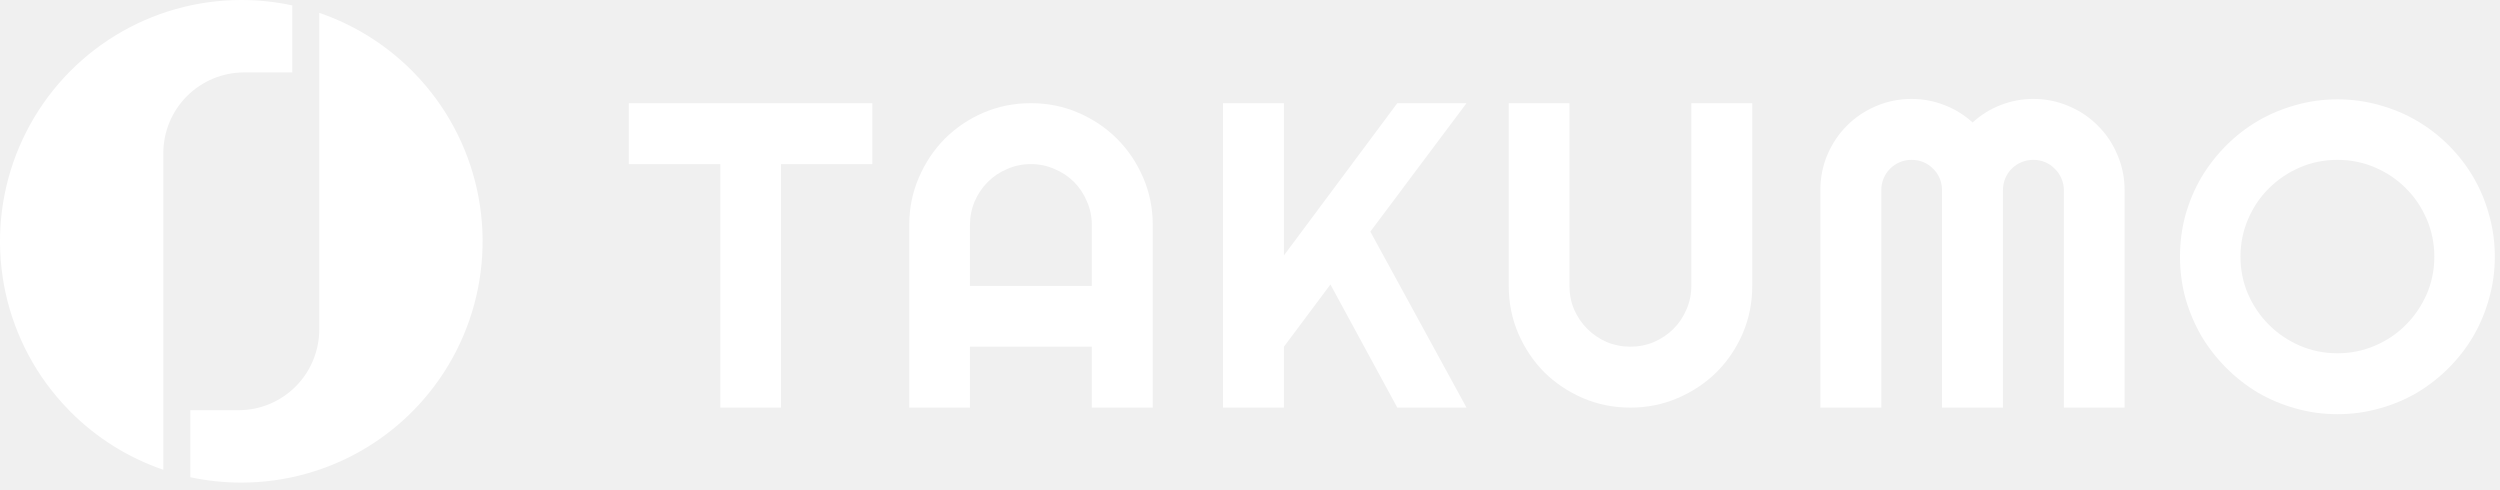
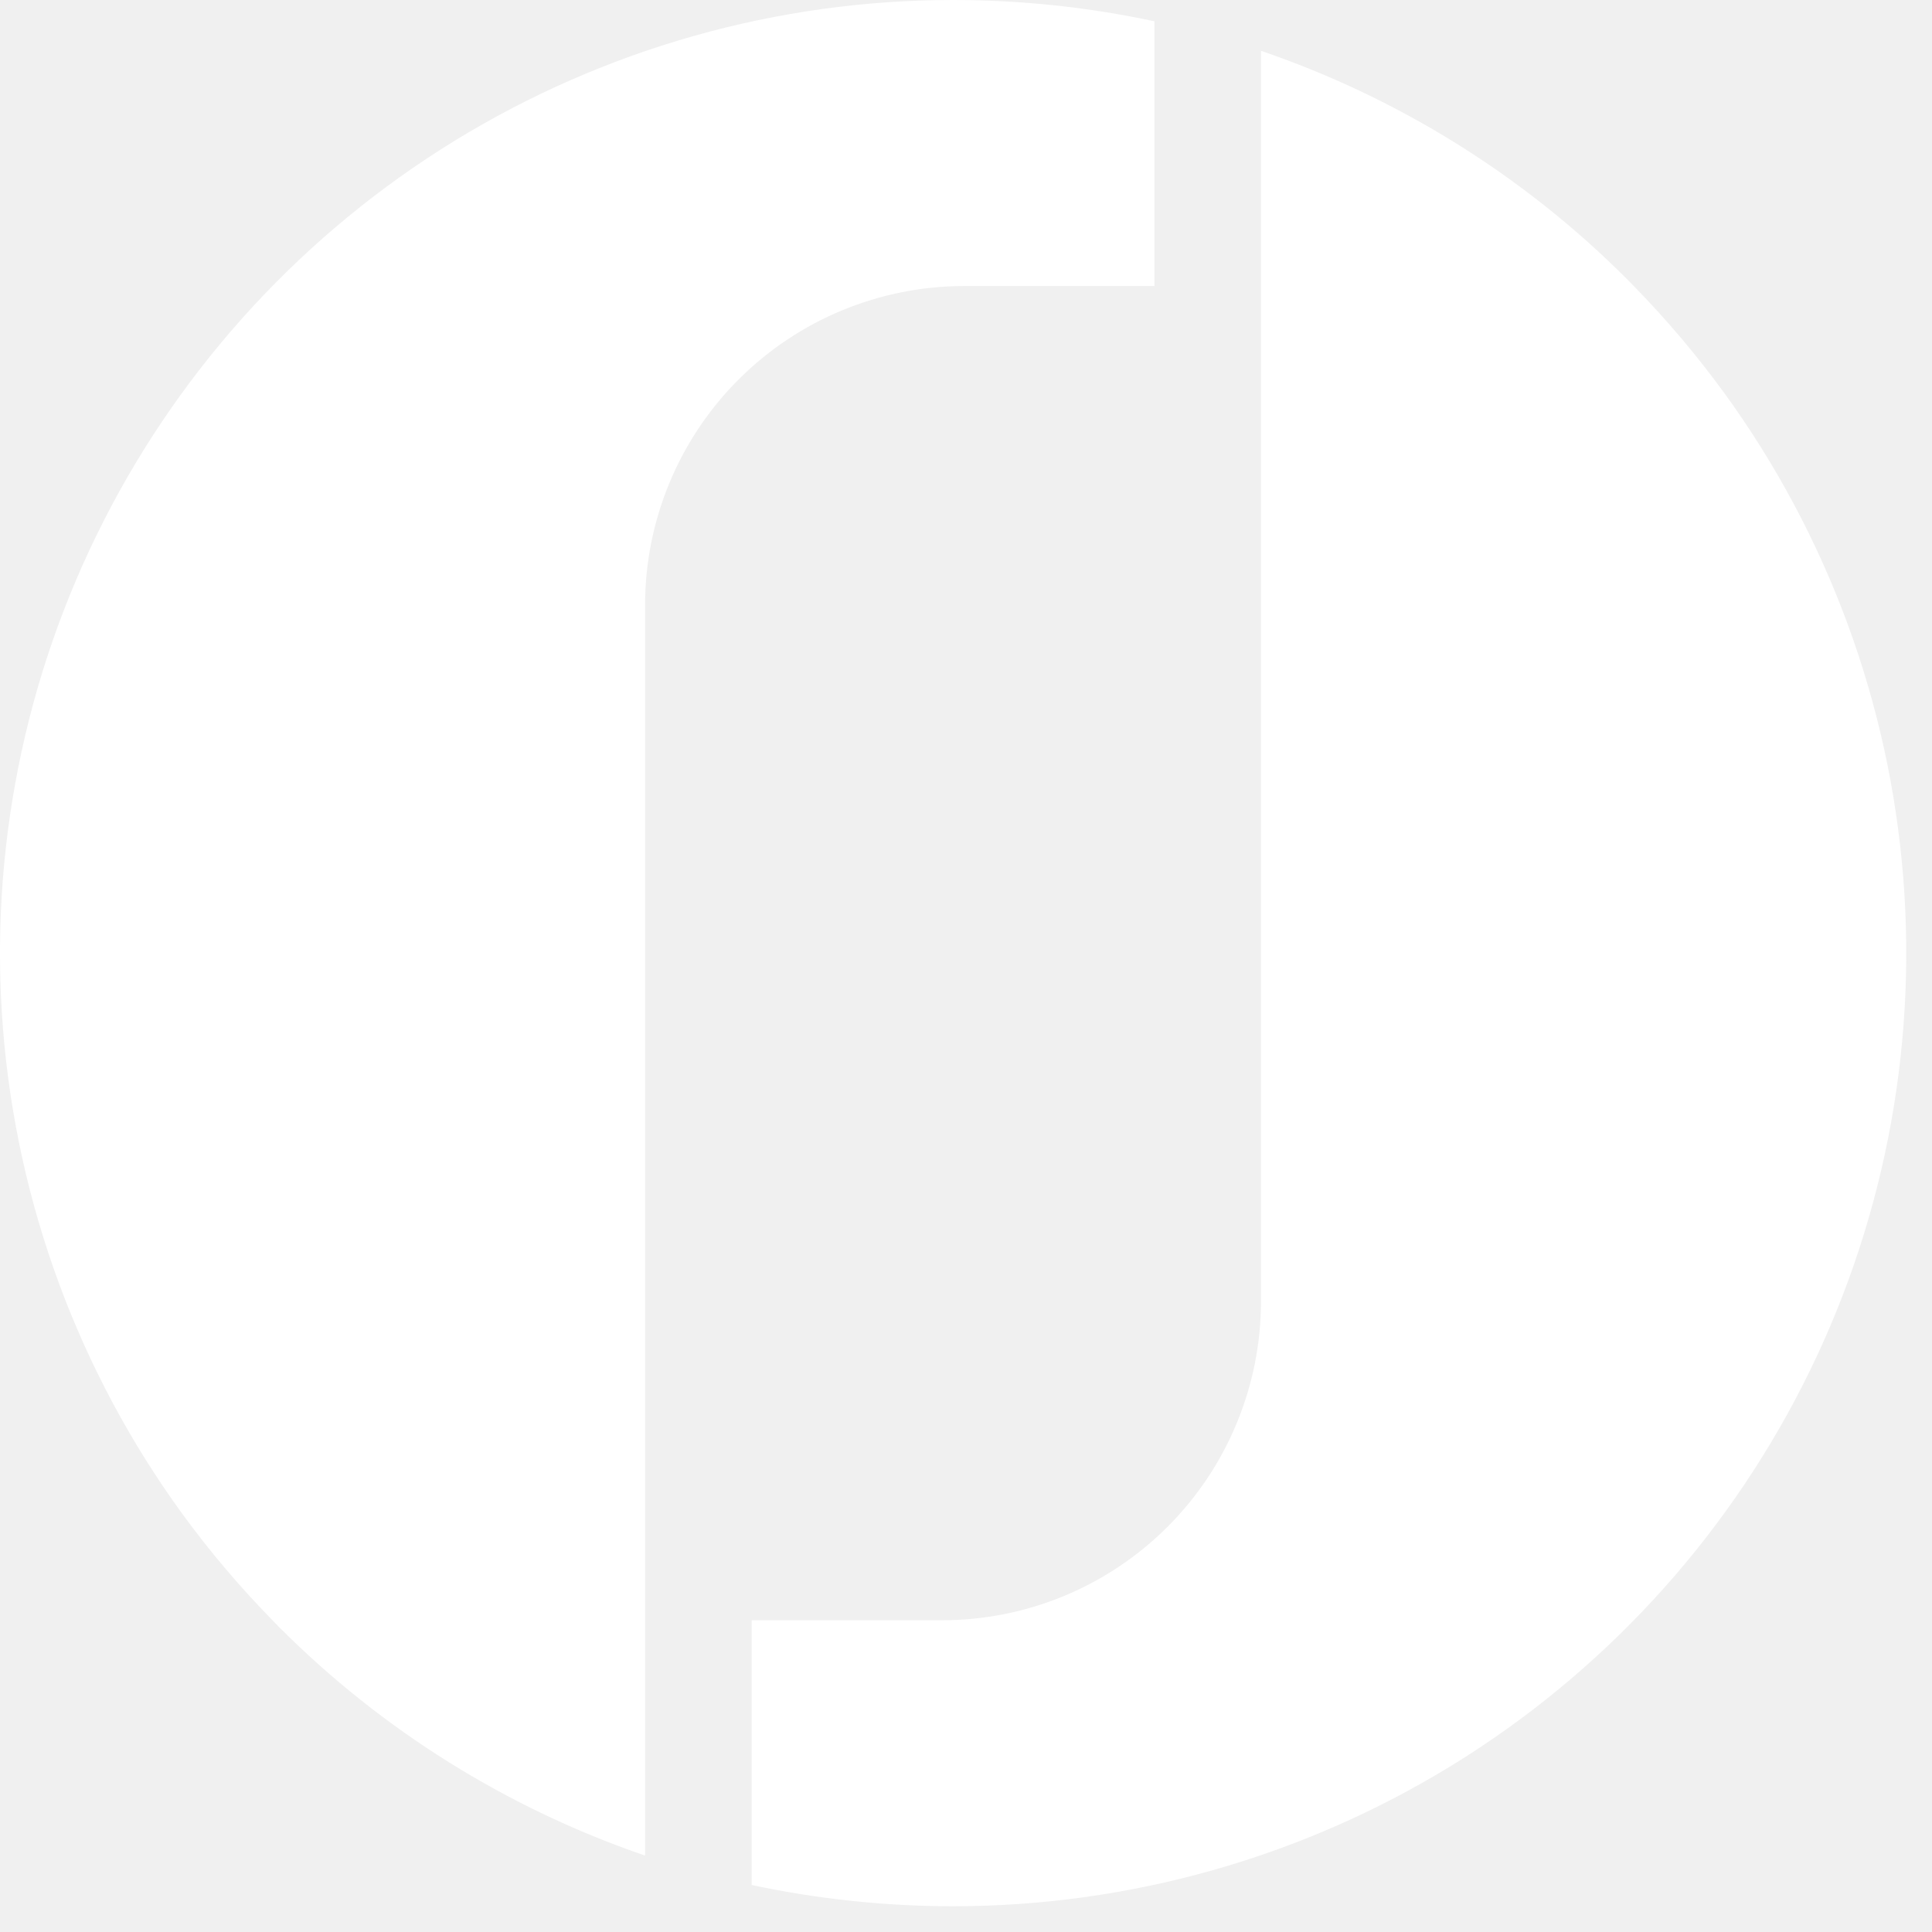
- <svg xmlns="http://www.w3.org/2000/svg" width="184" height="36" viewBox="0 0 184 36" fill="none">
+ <svg xmlns="http://www.w3.org/2000/svg" width="36" height="36" viewBox="0 0 36 36" fill="none">
  <path d="M32.123 7.315C31.612 6.614 31.051 5.951 30.444 5.331C30.401 5.288 30.36 5.245 30.317 5.201C28.398 3.28 26.066 1.825 23.497 0.947V24.244C23.497 25.026 23.343 25.799 23.044 26.52C22.746 27.242 22.308 27.897 21.755 28.45C21.203 29.002 20.548 29.44 19.826 29.739C19.105 30.038 18.331 30.191 17.55 30.191H14.006V35.124C15.24 35.387 16.498 35.52 17.759 35.52C21.035 35.52 24.248 34.614 27.041 32.903C29.834 31.191 32.099 28.739 33.586 25.82C35.073 22.901 35.723 19.627 35.465 16.361C35.207 13.095 34.05 9.964 32.123 7.314V7.315Z" fill="white" />
-   <path d="M17.759 2.94654e-09C14.483 0 11.271 0.907 8.478 2.619C5.686 4.331 3.421 6.782 1.934 9.702C0.447 12.621 -0.203 15.895 0.055 19.161C0.313 22.427 1.469 25.558 3.396 28.207C3.908 28.908 4.47 29.572 5.077 30.191C5.119 30.233 5.16 30.276 5.202 30.32C7.12 32.241 9.452 33.696 12.02 34.576V11.276C12.02 9.699 12.647 8.186 13.763 7.071C14.878 5.956 16.39 5.33 17.968 5.33H21.512V0.397C20.279 0.133 19.021 -2.2876e-05 17.759 2.94654e-09Z" fill="white" />
-   <path d="M57.484 30H53.016V12.078H46.281V7.594H64.203V12.078H57.484V30Z" fill="white" />
-   <path d="M80.358 21.047V16.562C80.358 15.948 80.238 15.37 79.999 14.828C79.77 14.276 79.452 13.797 79.046 13.391C78.639 12.984 78.16 12.667 77.608 12.438C77.067 12.198 76.488 12.078 75.874 12.078C75.259 12.078 74.676 12.198 74.124 12.438C73.582 12.667 73.108 12.984 72.702 13.391C72.296 13.797 71.973 14.276 71.733 14.828C71.504 15.37 71.389 15.948 71.389 16.562V21.047H80.358ZM84.843 30H80.358V25.516H71.389V30H66.921V16.562C66.921 15.323 67.155 14.162 67.624 13.078C68.093 11.984 68.728 11.031 69.53 10.219C70.343 9.406 71.29 8.766 72.374 8.297C73.468 7.828 74.634 7.594 75.874 7.594C77.113 7.594 78.275 7.828 79.358 8.297C80.452 8.766 81.405 9.406 82.218 10.219C83.03 11.031 83.671 11.984 84.139 13.078C84.608 14.162 84.843 15.323 84.843 16.562V30Z" fill="white" />
-   <path d="M94.498 30H90.013V7.594H94.498V18.797L102.841 7.594H107.935L100.857 17.047L107.935 30H102.841L97.919 20.938L94.498 25.516V30Z" fill="white" />
-   <path d="M128.965 21.047C128.965 22.287 128.731 23.453 128.262 24.547C127.793 25.63 127.152 26.578 126.34 27.391C125.527 28.193 124.574 28.828 123.481 29.297C122.397 29.766 121.236 30 119.996 30C118.757 30 117.59 29.766 116.496 29.297C115.413 28.828 114.465 28.193 113.652 27.391C112.85 26.578 112.215 25.63 111.746 24.547C111.277 23.453 111.043 22.287 111.043 21.047V7.594H115.512V21.047C115.512 21.662 115.626 22.24 115.856 22.781C116.095 23.323 116.418 23.797 116.824 24.203C117.231 24.609 117.705 24.932 118.246 25.172C118.798 25.401 119.382 25.516 119.996 25.516C120.611 25.516 121.189 25.401 121.731 25.172C122.283 24.932 122.762 24.609 123.168 24.203C123.574 23.797 123.892 23.323 124.121 22.781C124.361 22.24 124.481 21.662 124.481 21.047V7.594H128.965V21.047Z" fill="white" />
-   <path d="M156.37 30H151.901V14C151.901 13.688 151.839 13.396 151.714 13.125C151.599 12.854 151.438 12.62 151.229 12.422C151.031 12.213 150.797 12.052 150.526 11.938C150.255 11.823 149.964 11.766 149.651 11.766C149.339 11.766 149.047 11.823 148.776 11.938C148.505 12.052 148.266 12.213 148.057 12.422C147.86 12.62 147.703 12.854 147.589 13.125C147.474 13.396 147.417 13.688 147.417 14V30H142.932V14C142.932 13.688 142.875 13.396 142.761 13.125C142.646 12.854 142.485 12.62 142.276 12.422C142.078 12.213 141.844 12.052 141.573 11.938C141.302 11.823 141.011 11.766 140.698 11.766C140.386 11.766 140.094 11.823 139.823 11.938C139.552 12.052 139.313 12.213 139.104 12.422C138.906 12.62 138.75 12.854 138.636 13.125C138.521 13.396 138.464 13.688 138.464 14V30H133.979V14C133.979 13.073 134.151 12.203 134.495 11.391C134.849 10.568 135.328 9.854 135.932 9.25C136.547 8.635 137.261 8.156 138.073 7.812C138.896 7.458 139.771 7.281 140.698 7.281C141.531 7.281 142.334 7.432 143.104 7.734C143.875 8.026 144.568 8.453 145.182 9.016C145.797 8.453 146.485 8.026 147.245 7.734C148.016 7.432 148.818 7.281 149.651 7.281C150.578 7.281 151.448 7.458 152.261 7.812C153.084 8.156 153.797 8.635 154.401 9.25C155.016 9.854 155.495 10.568 155.839 11.391C156.193 12.203 156.37 13.073 156.37 14V30Z" fill="white" />
-   <path d="M183.619 18.891C183.619 19.953 183.478 20.979 183.197 21.969C182.926 22.948 182.541 23.87 182.041 24.734C181.541 25.588 180.936 26.37 180.228 27.078C179.52 27.787 178.739 28.396 177.884 28.906C177.03 29.406 176.108 29.792 175.119 30.062C174.129 30.344 173.103 30.484 172.041 30.484C170.978 30.484 169.952 30.344 168.962 30.062C167.983 29.792 167.061 29.406 166.197 28.906C165.343 28.396 164.561 27.787 163.853 27.078C163.145 26.37 162.535 25.588 162.025 24.734C161.525 23.87 161.134 22.948 160.853 21.969C160.582 20.979 160.447 19.953 160.447 18.891C160.447 17.828 160.582 16.802 160.853 15.812C161.134 14.823 161.525 13.901 162.025 13.047C162.535 12.193 163.145 11.412 163.853 10.703C164.561 9.995 165.343 9.391 166.197 8.891C167.061 8.391 167.983 8.005 168.962 7.734C169.952 7.453 170.978 7.312 172.041 7.312C173.103 7.312 174.129 7.453 175.119 7.734C176.108 8.005 177.03 8.391 177.884 8.891C178.739 9.391 179.52 9.995 180.228 10.703C180.936 11.412 181.541 12.193 182.041 13.047C182.541 13.901 182.926 14.823 183.197 15.812C183.478 16.802 183.619 17.828 183.619 18.891ZM179.166 18.891C179.166 17.912 178.978 16.99 178.603 16.125C178.228 15.25 177.718 14.495 177.072 13.859C176.436 13.213 175.681 12.703 174.806 12.328C173.942 11.953 173.02 11.766 172.041 11.766C171.051 11.766 170.124 11.953 169.259 12.328C168.395 12.703 167.64 13.213 166.994 13.859C166.348 14.495 165.837 15.25 165.462 16.125C165.087 16.99 164.9 17.912 164.9 18.891C164.9 19.87 165.087 20.792 165.462 21.656C165.837 22.51 166.348 23.26 166.994 23.906C167.64 24.552 168.395 25.062 169.259 25.438C170.124 25.812 171.051 26 172.041 26C173.02 26 173.942 25.812 174.806 25.438C175.681 25.062 176.436 24.552 177.072 23.906C177.718 23.26 178.228 22.51 178.603 21.656C178.978 20.792 179.166 19.87 179.166 18.891Z" fill="white" />
+   <path d="M17.759 2.94663e-09C14.483 0 11.271 0.907 8.478 2.619C5.686 4.331 3.421 6.782 1.934 9.702C0.447 12.621 -0.203 15.895 0.055 19.161C0.313 22.427 1.469 25.558 3.396 28.207C3.908 28.908 4.47 29.572 5.077 30.191C5.119 30.233 5.16 30.276 5.202 30.32C7.12 32.241 9.452 33.696 12.02 34.576V11.276C12.02 9.699 12.647 8.186 13.763 7.071C14.878 5.956 16.39 5.33 17.968 5.33H21.512V0.397C20.279 0.133 19.021 -2.2876e-05 17.759 2.94663e-09Z" fill="white" />
</svg>
